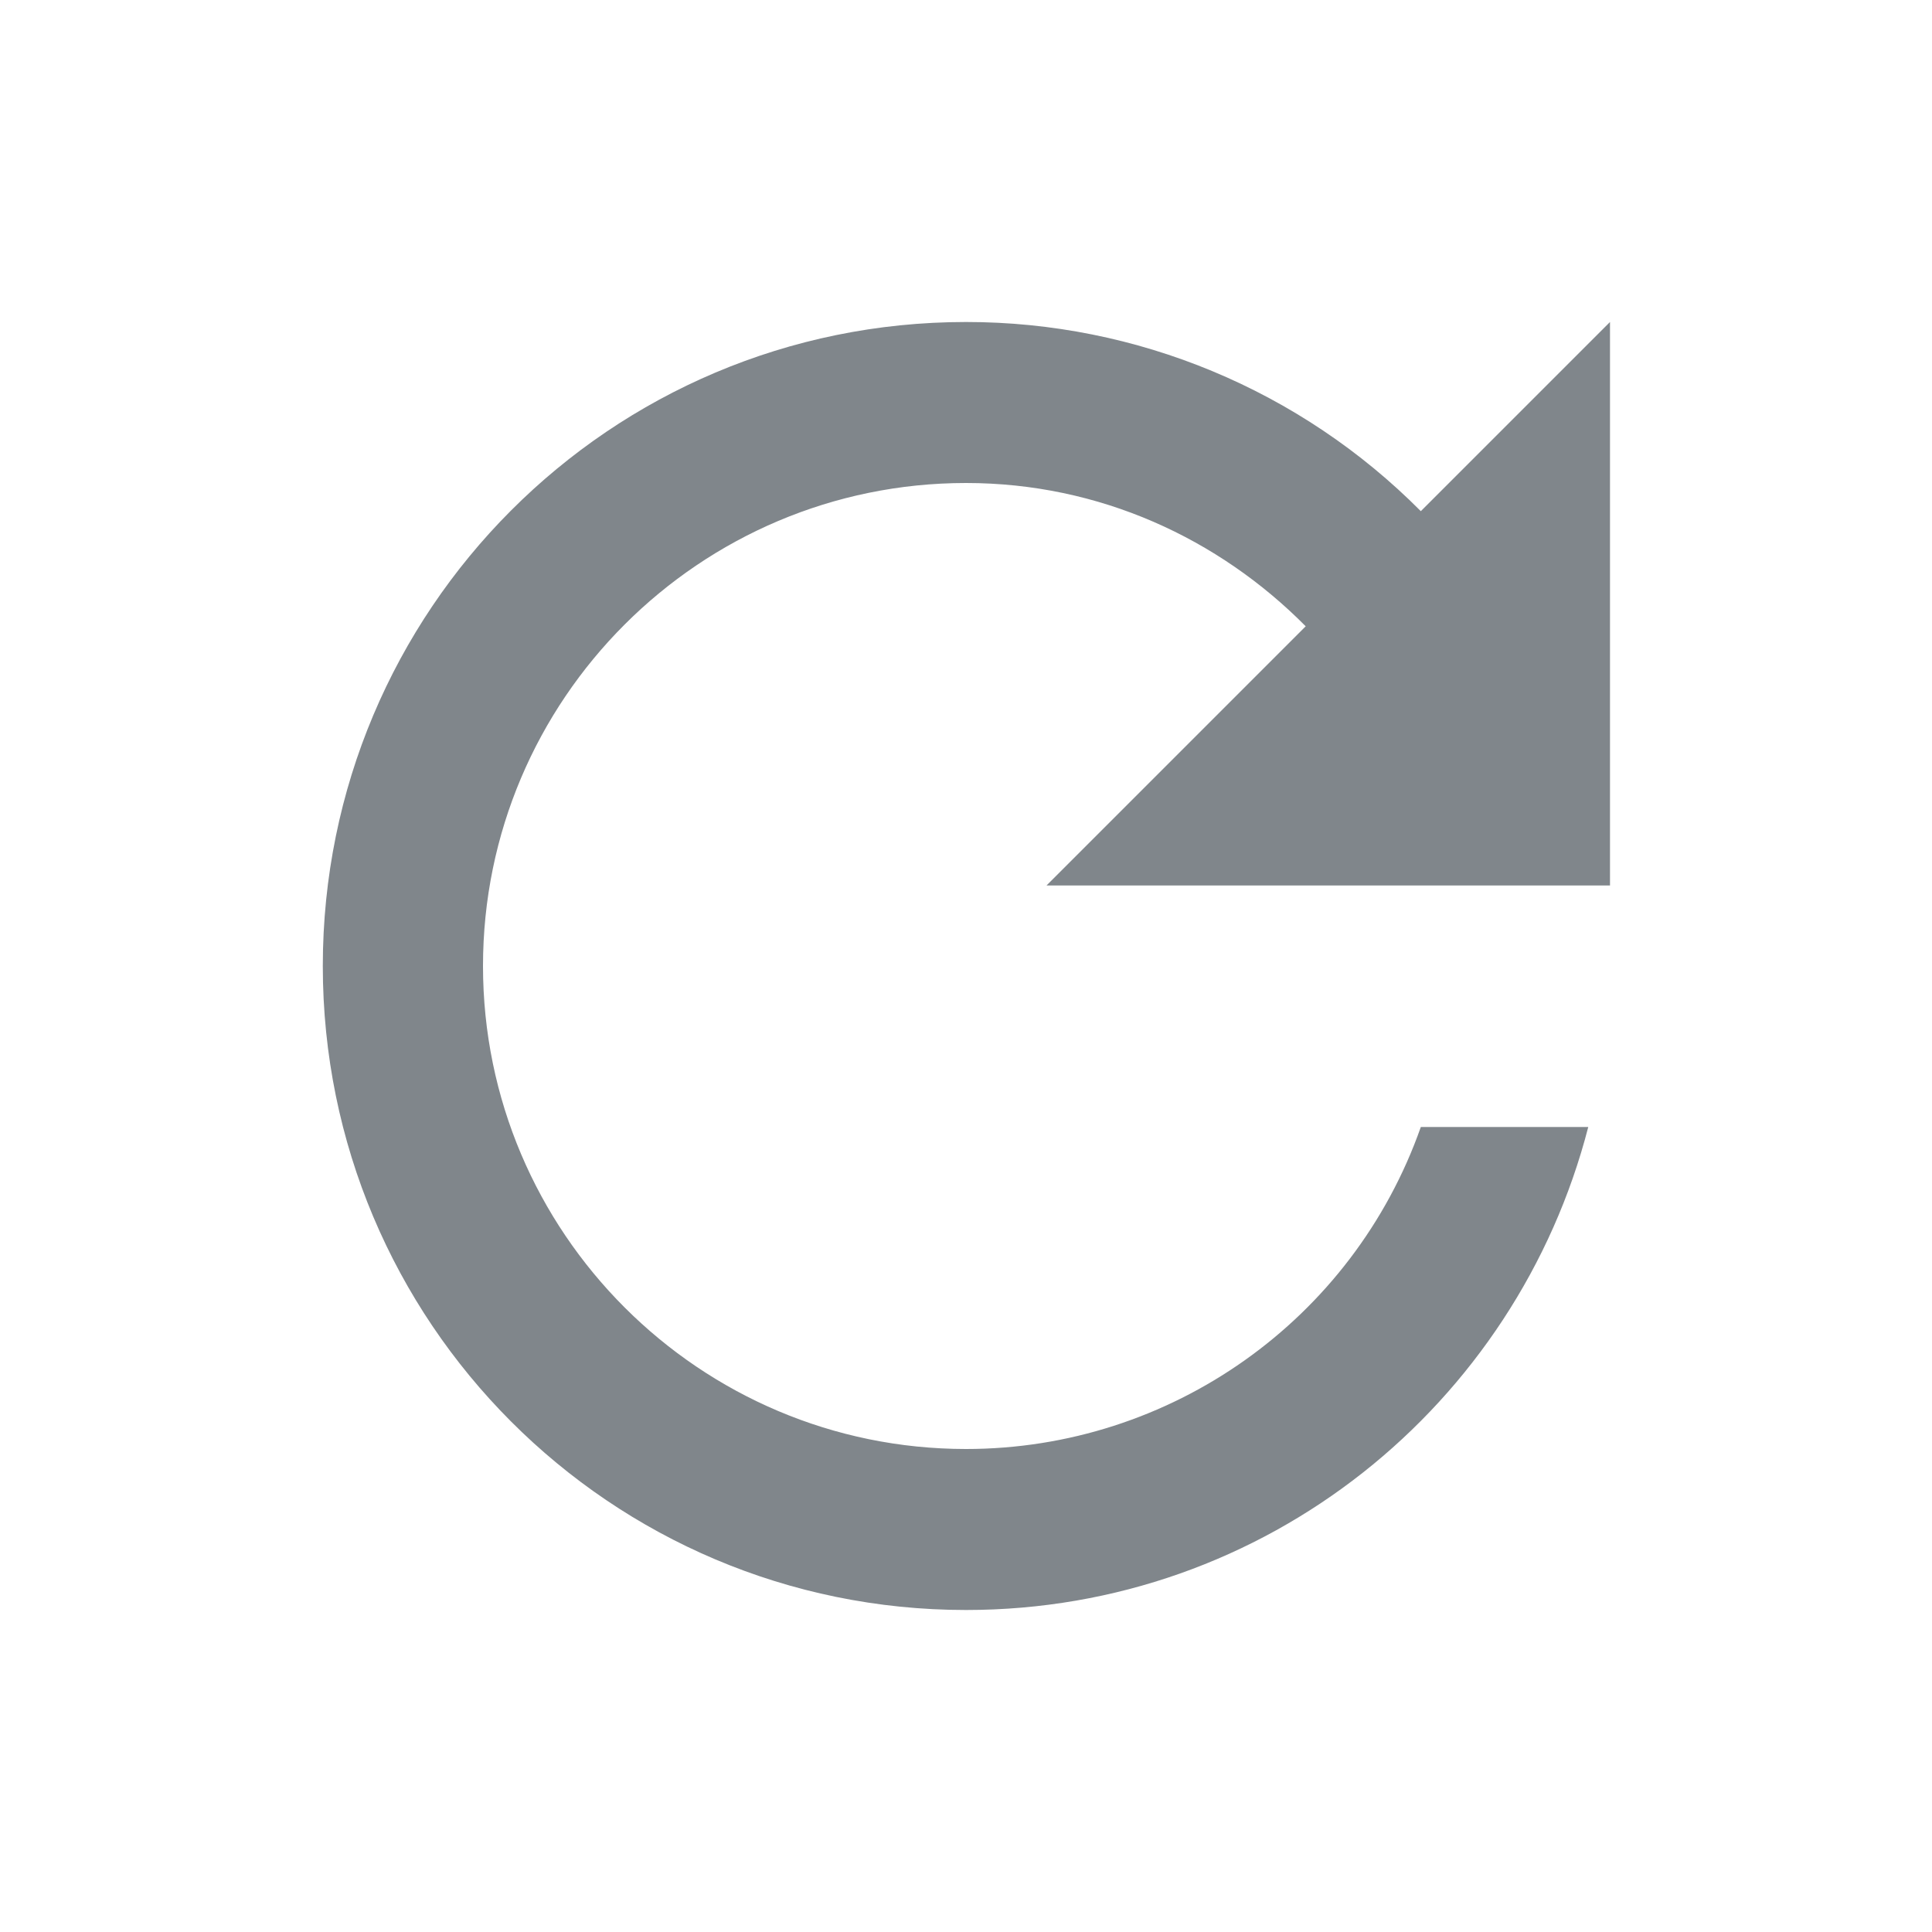
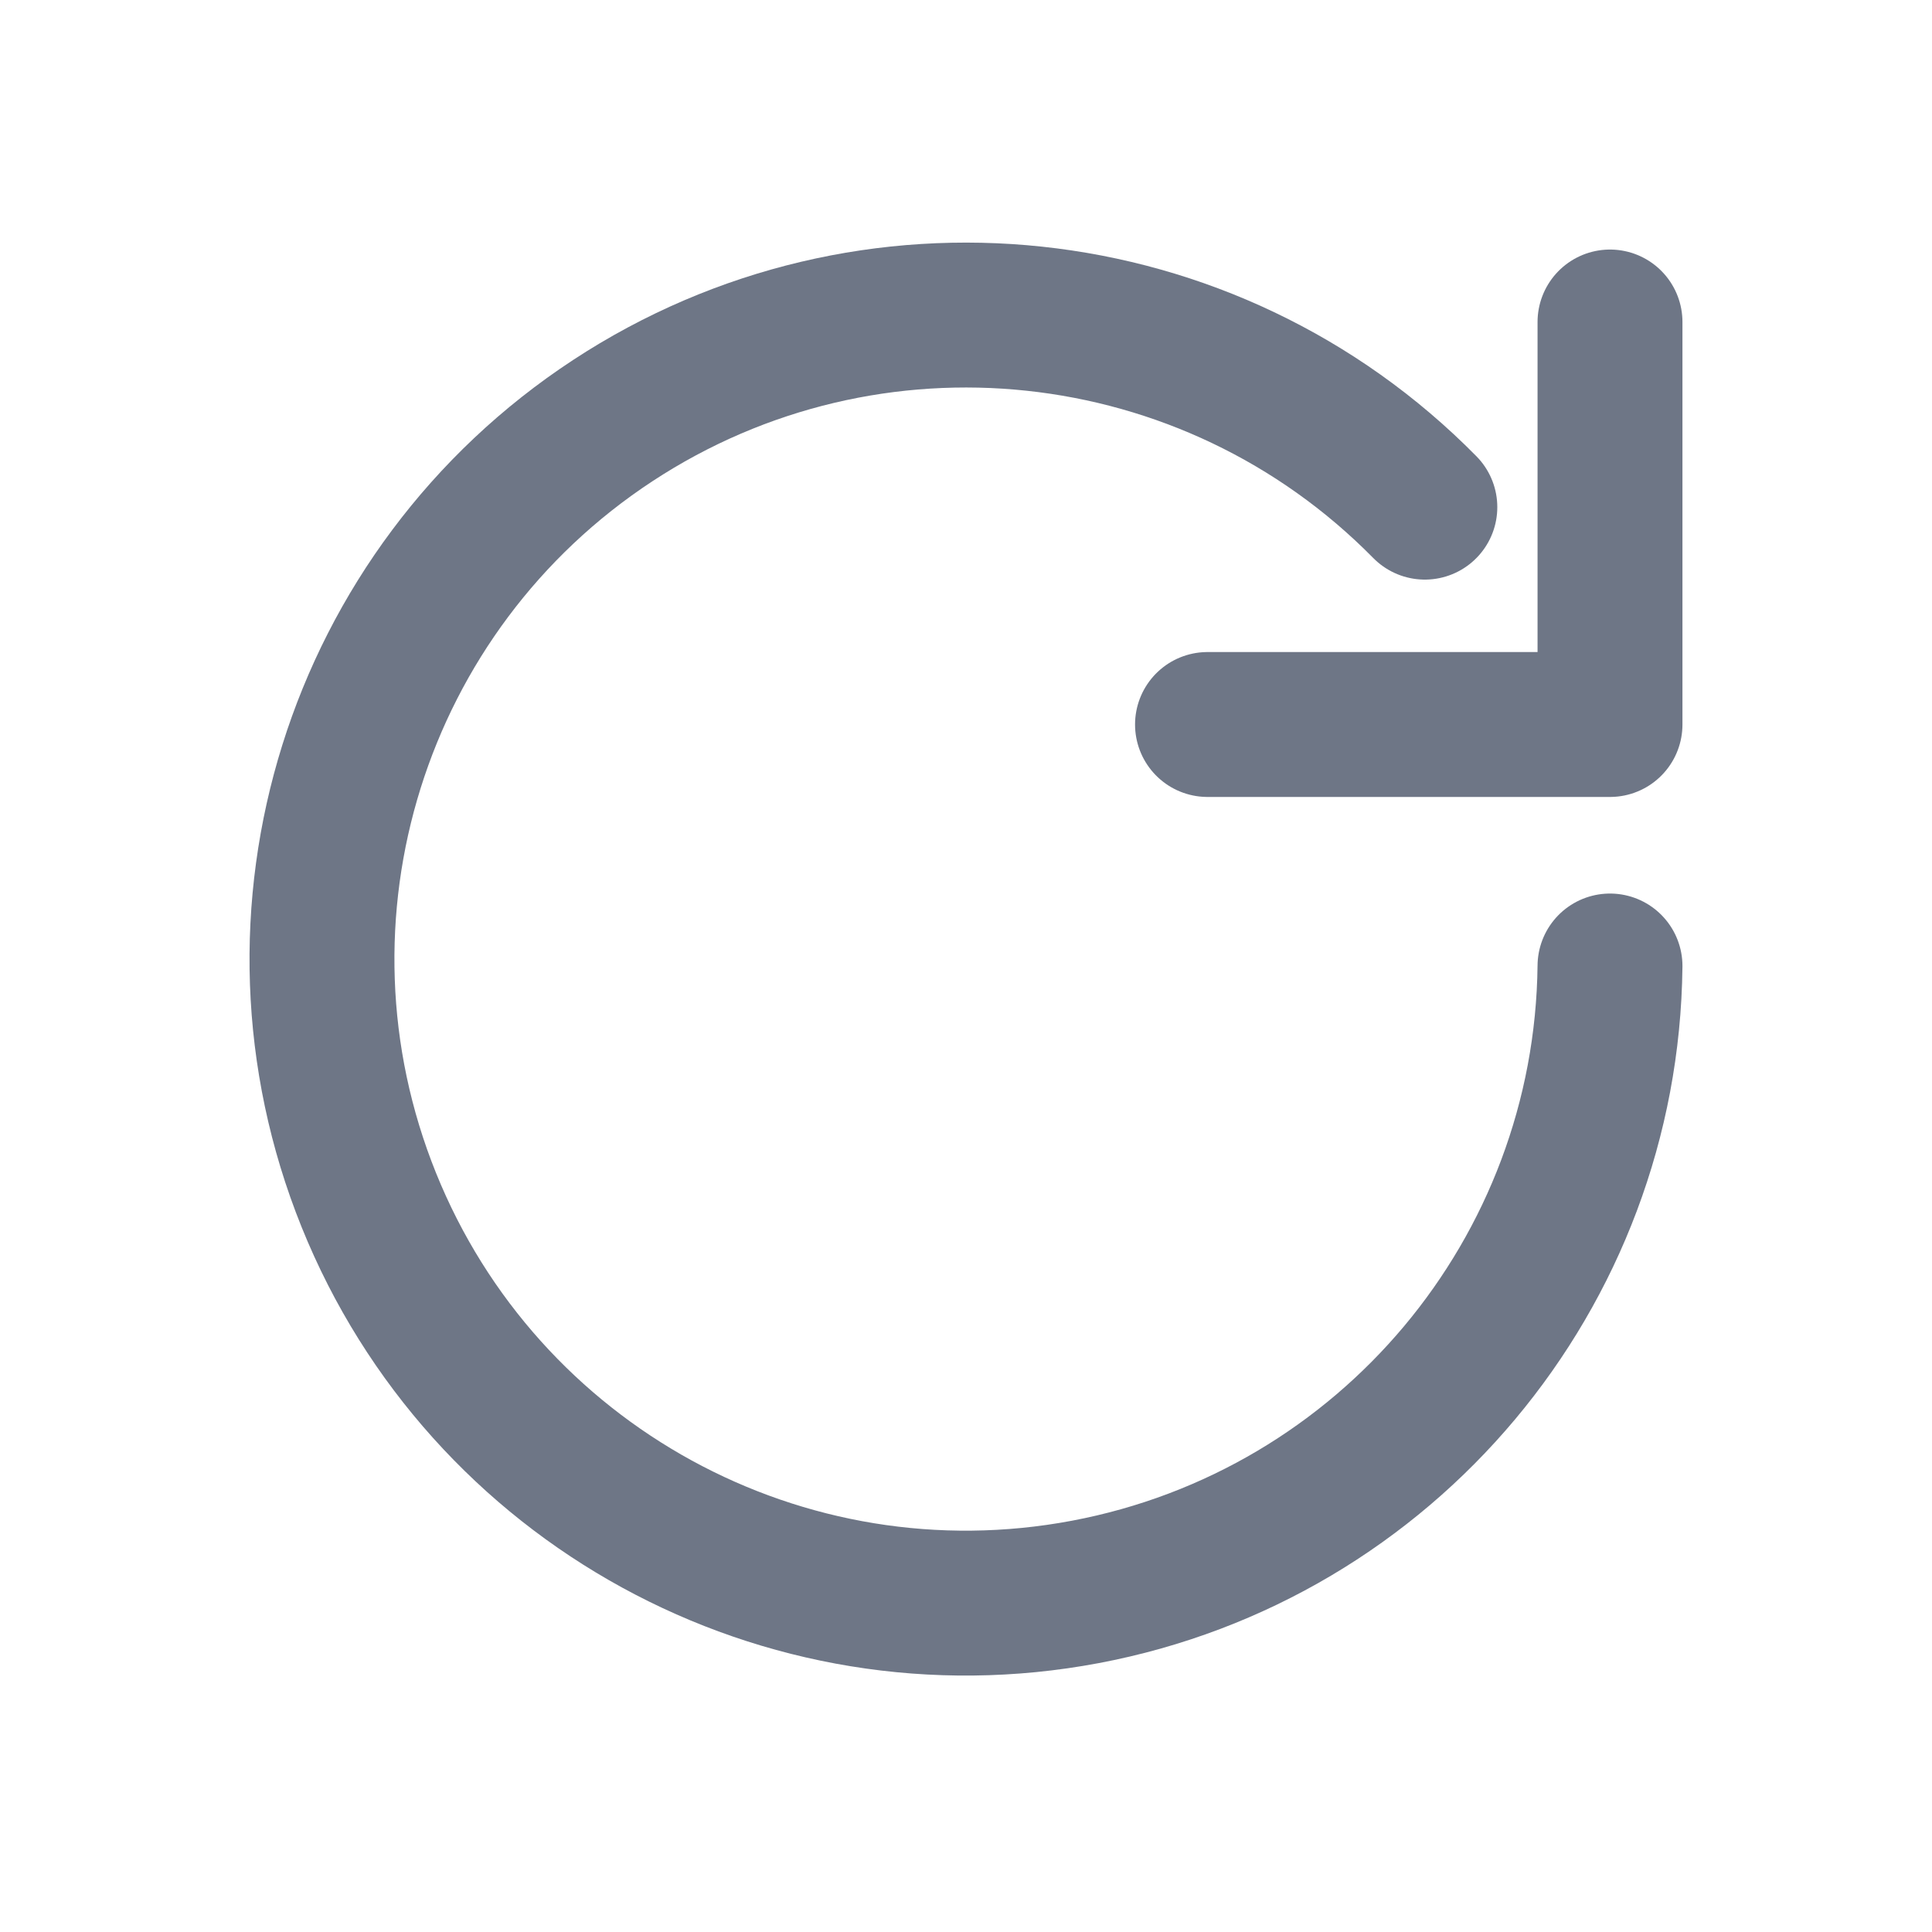
<svg xmlns="http://www.w3.org/2000/svg" viewBox="0 0 24 24" width="24" height="24">
-   <path fill="#80868B" d="M17.65 6.35A7.958 7.958 0 0 0 12 4c-4.42 0-7.99 3.58-7.99 8s3.57 8 7.99 8c3.73 0 6.84-2.55 7.73-6h-2.08A5.99 5.99 0 0 1 12 18c-3.31 0-6-2.69-6-6s2.69-6 6-6c1.66 0 3.14.69 4.22 1.78L13 11h7V4l-2.35 2.35z" />
+   <g fill="none" stroke="#6E7686" stroke-width="1.8" stroke-linecap="round" stroke-linejoin="round">
+     <path d="M20 12a8 8 0 1 1-2.3-5.7" />
+     <path d="M20 4v5h-5" />
+   </g>
</svg>
